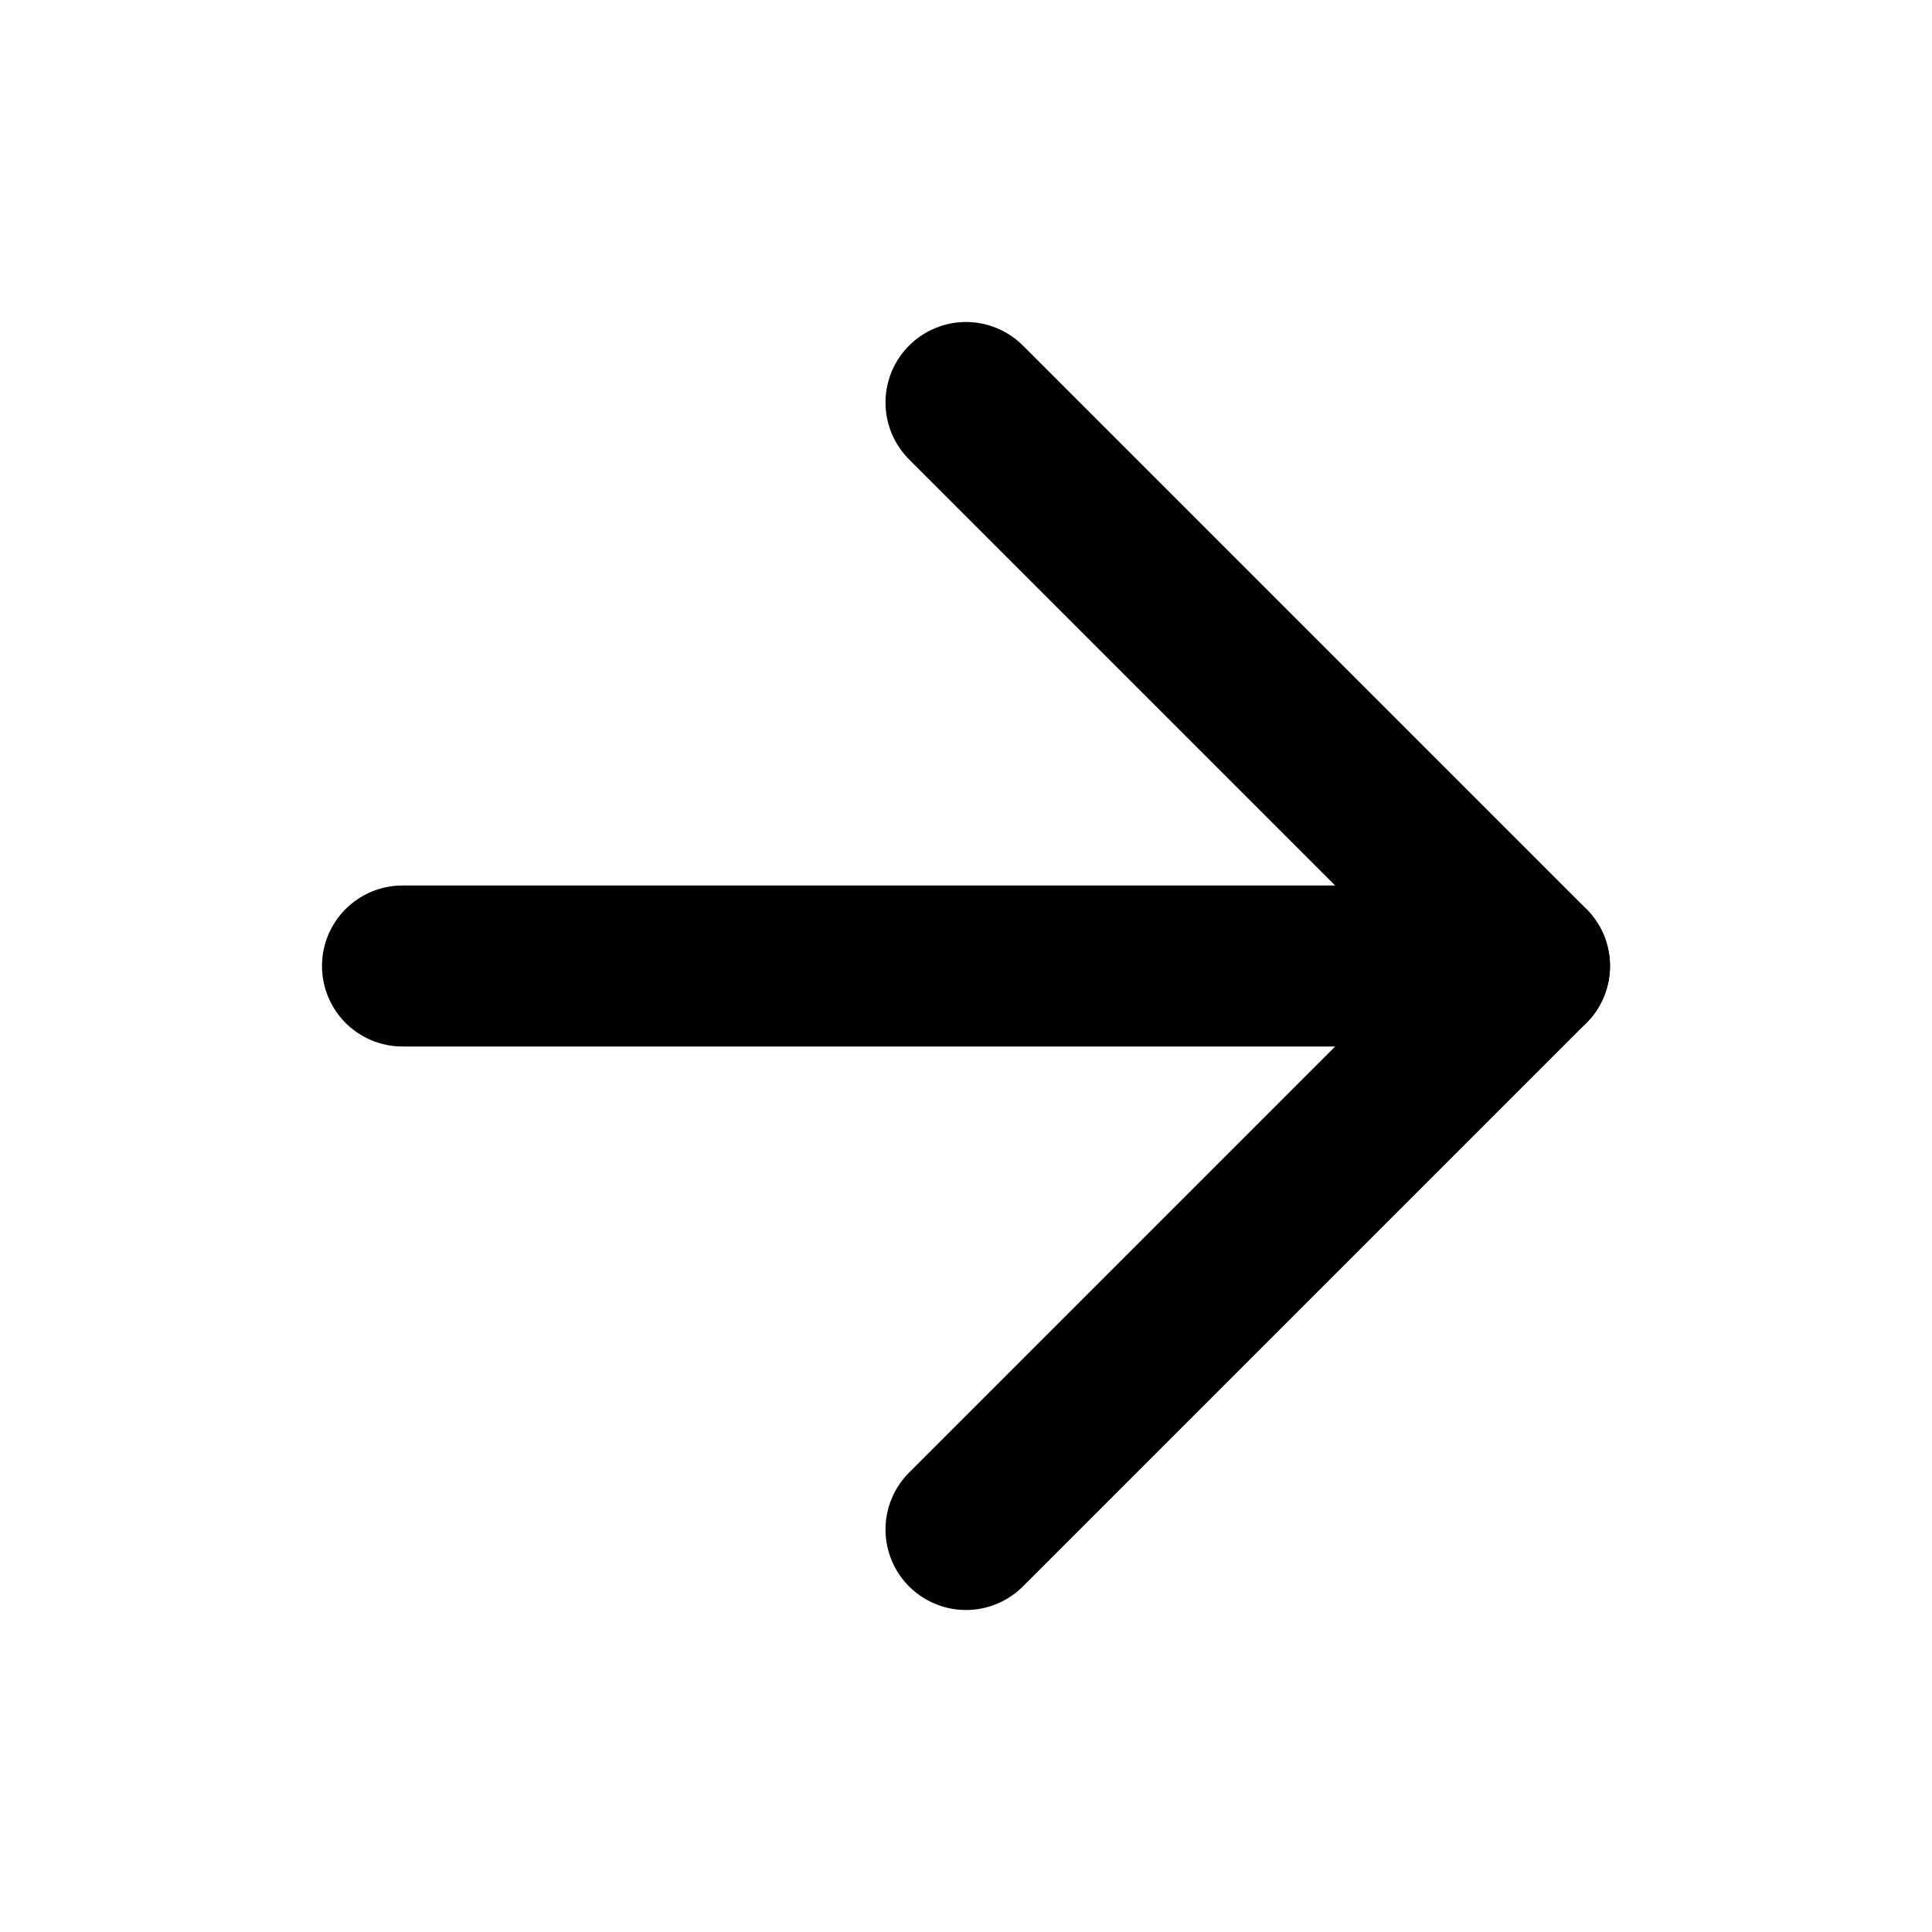
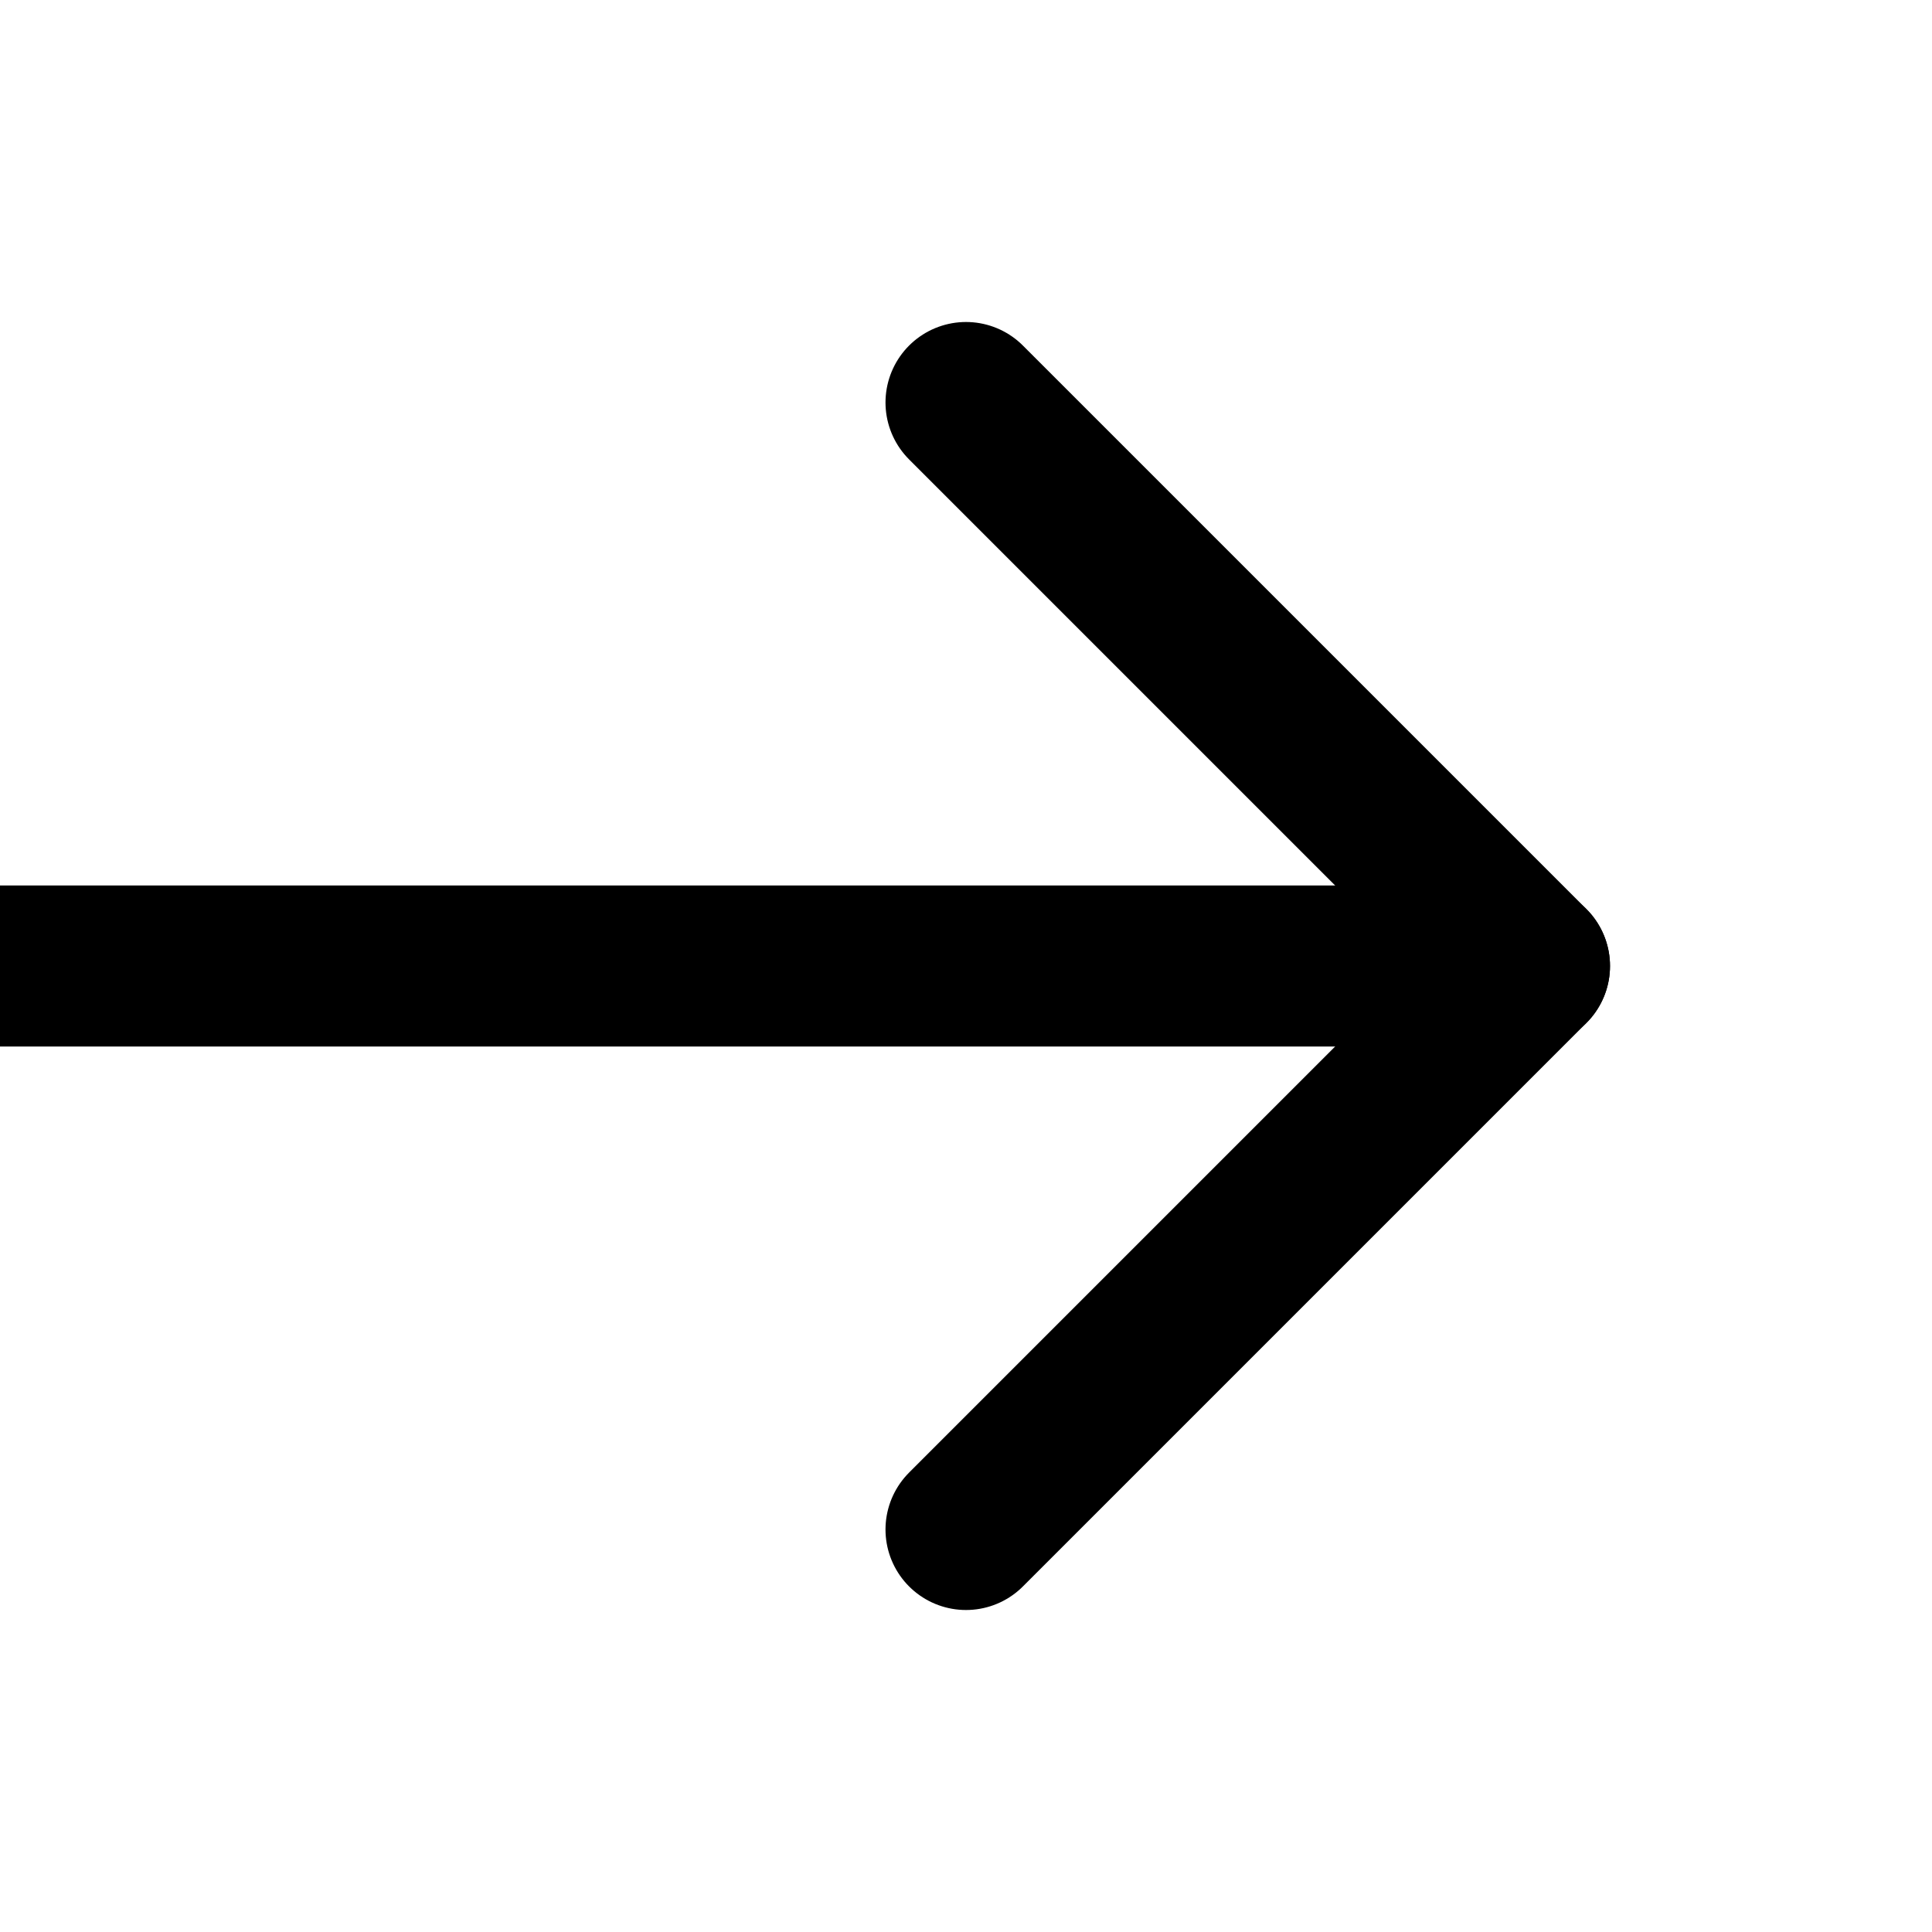
<svg xmlns="http://www.w3.org/2000/svg" width="24" height="24" viewBox="0 0 24 24" fill="none" stroke="currentColor" stroke-width="2" stroke-linecap="round" stroke-linejoin="round" class="feather feather-arrow-right">
-   <line x1="5" y1="12" x2="19" y2="12" />
+   <line x1="0" y1="12" x2="19" y2="12" />
  <polyline points="12 5 19 12 12 19" />
</svg>
